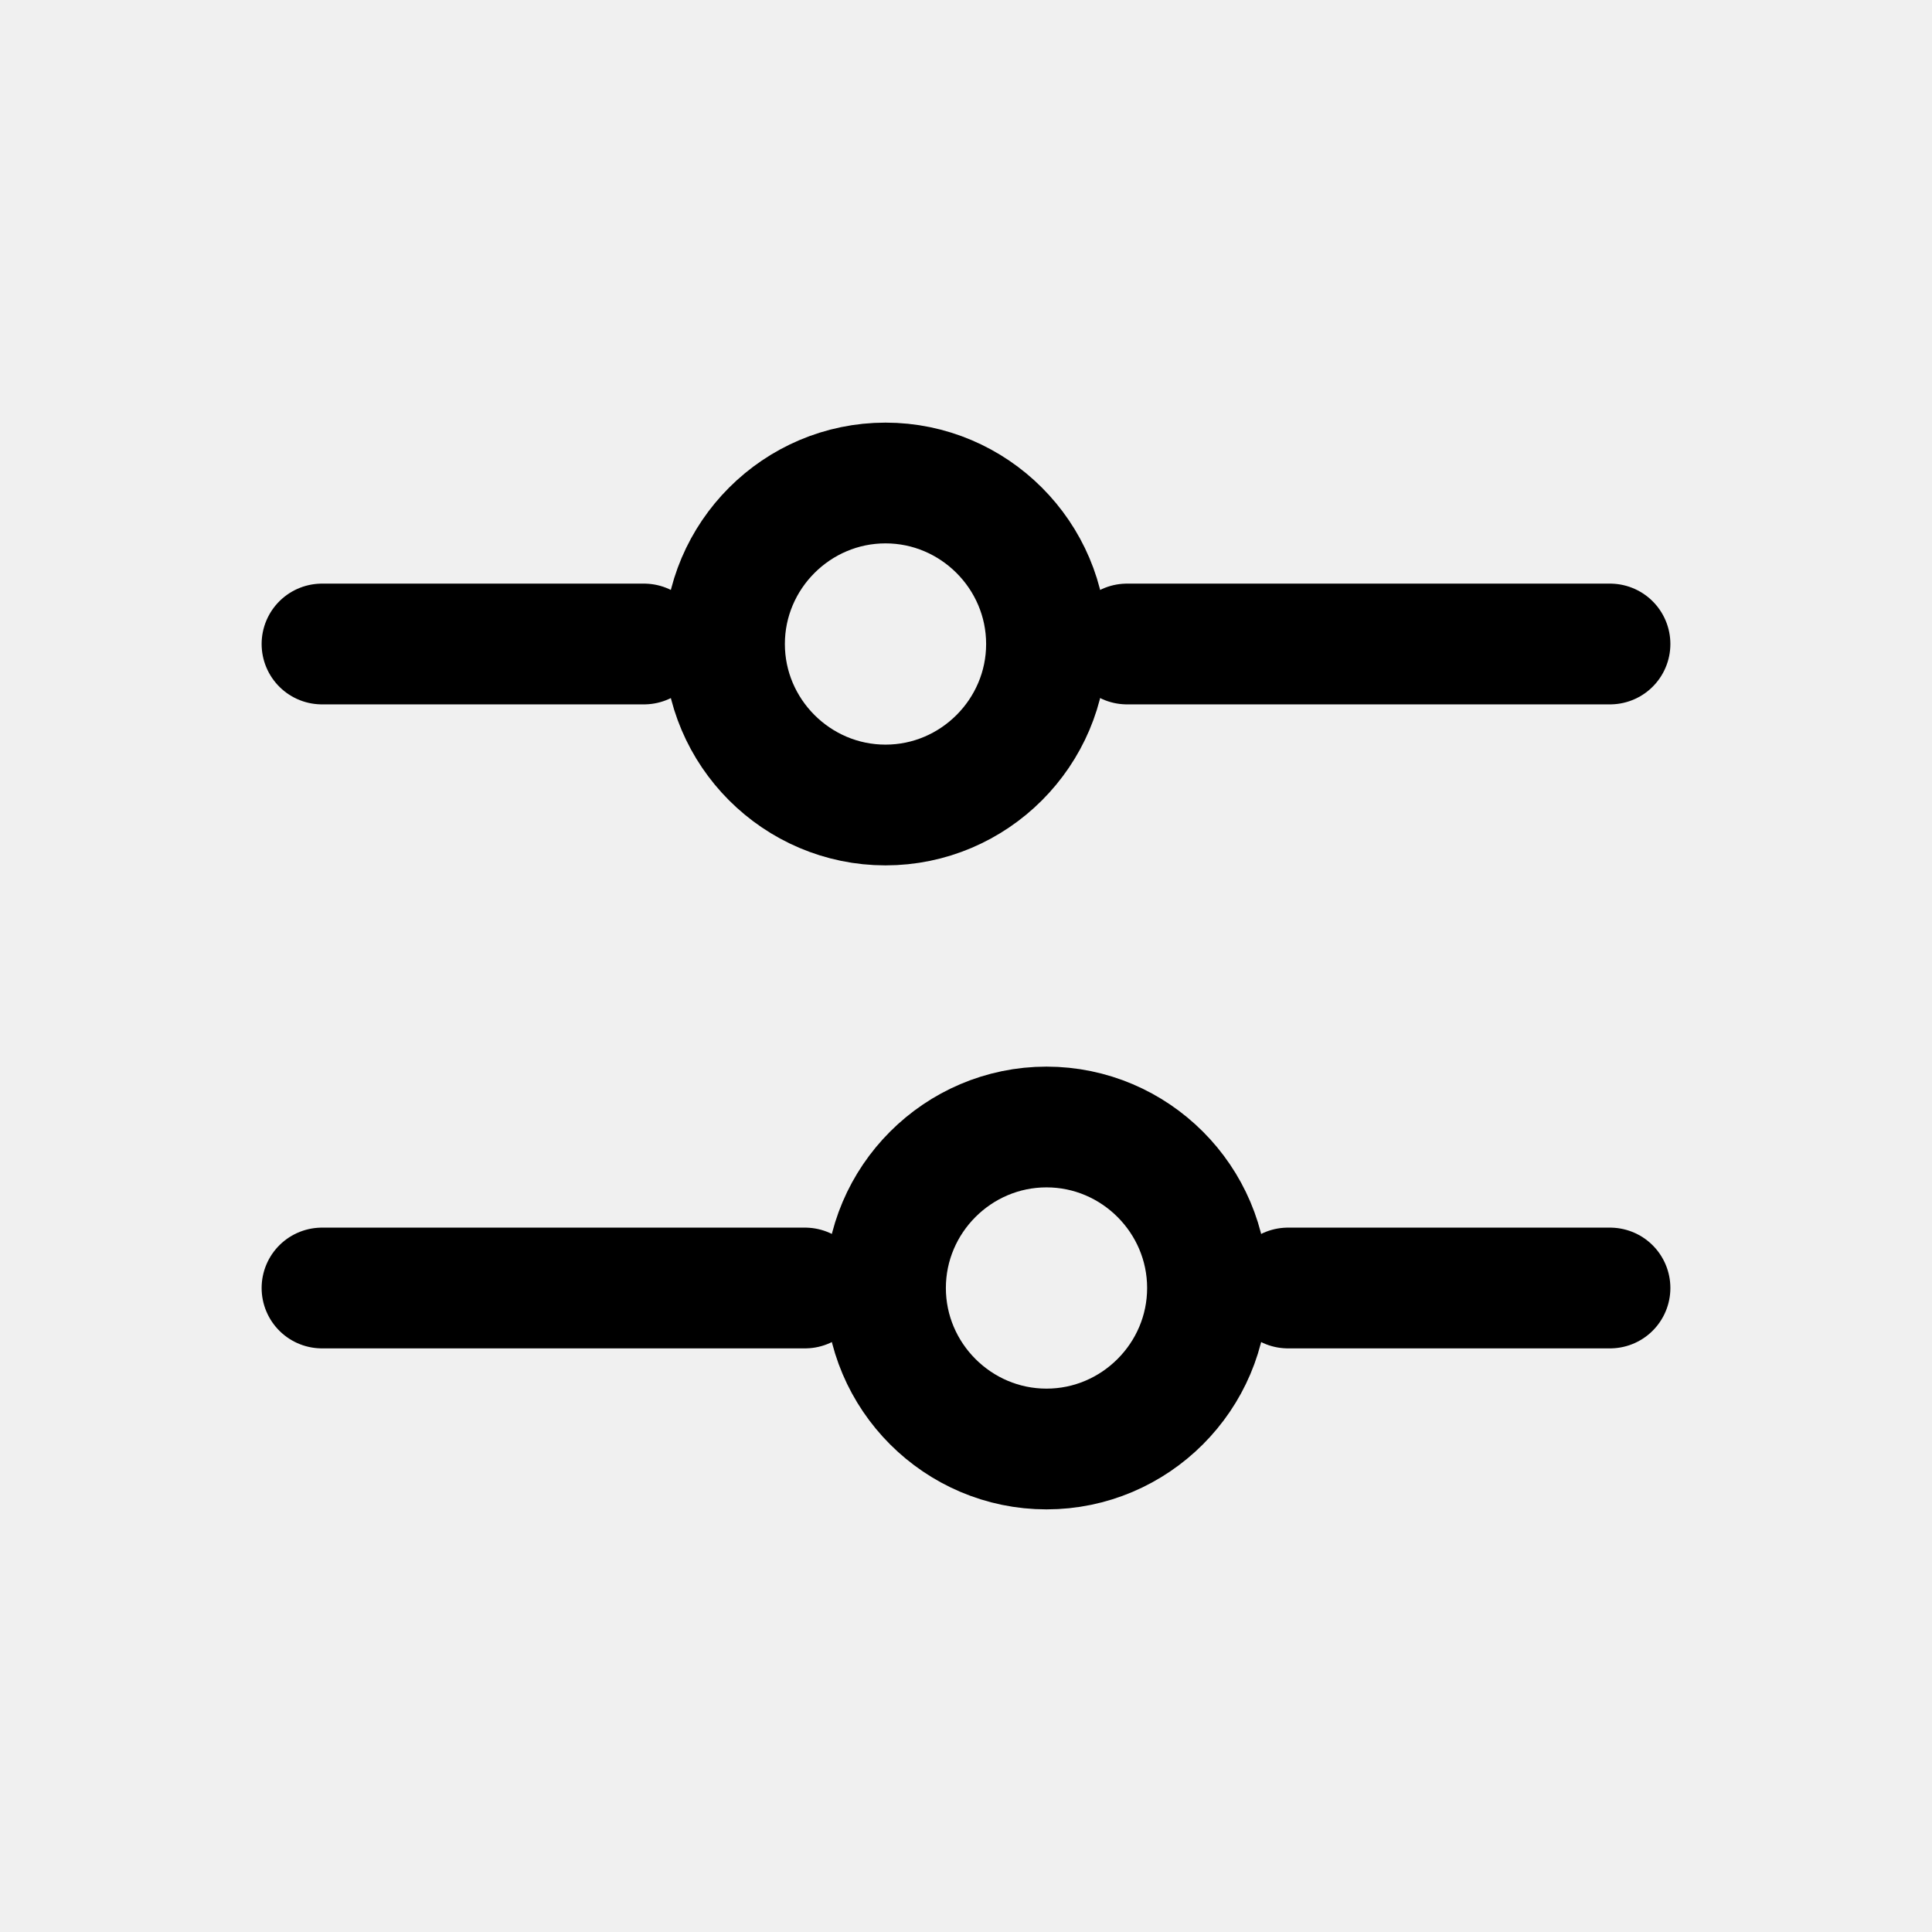
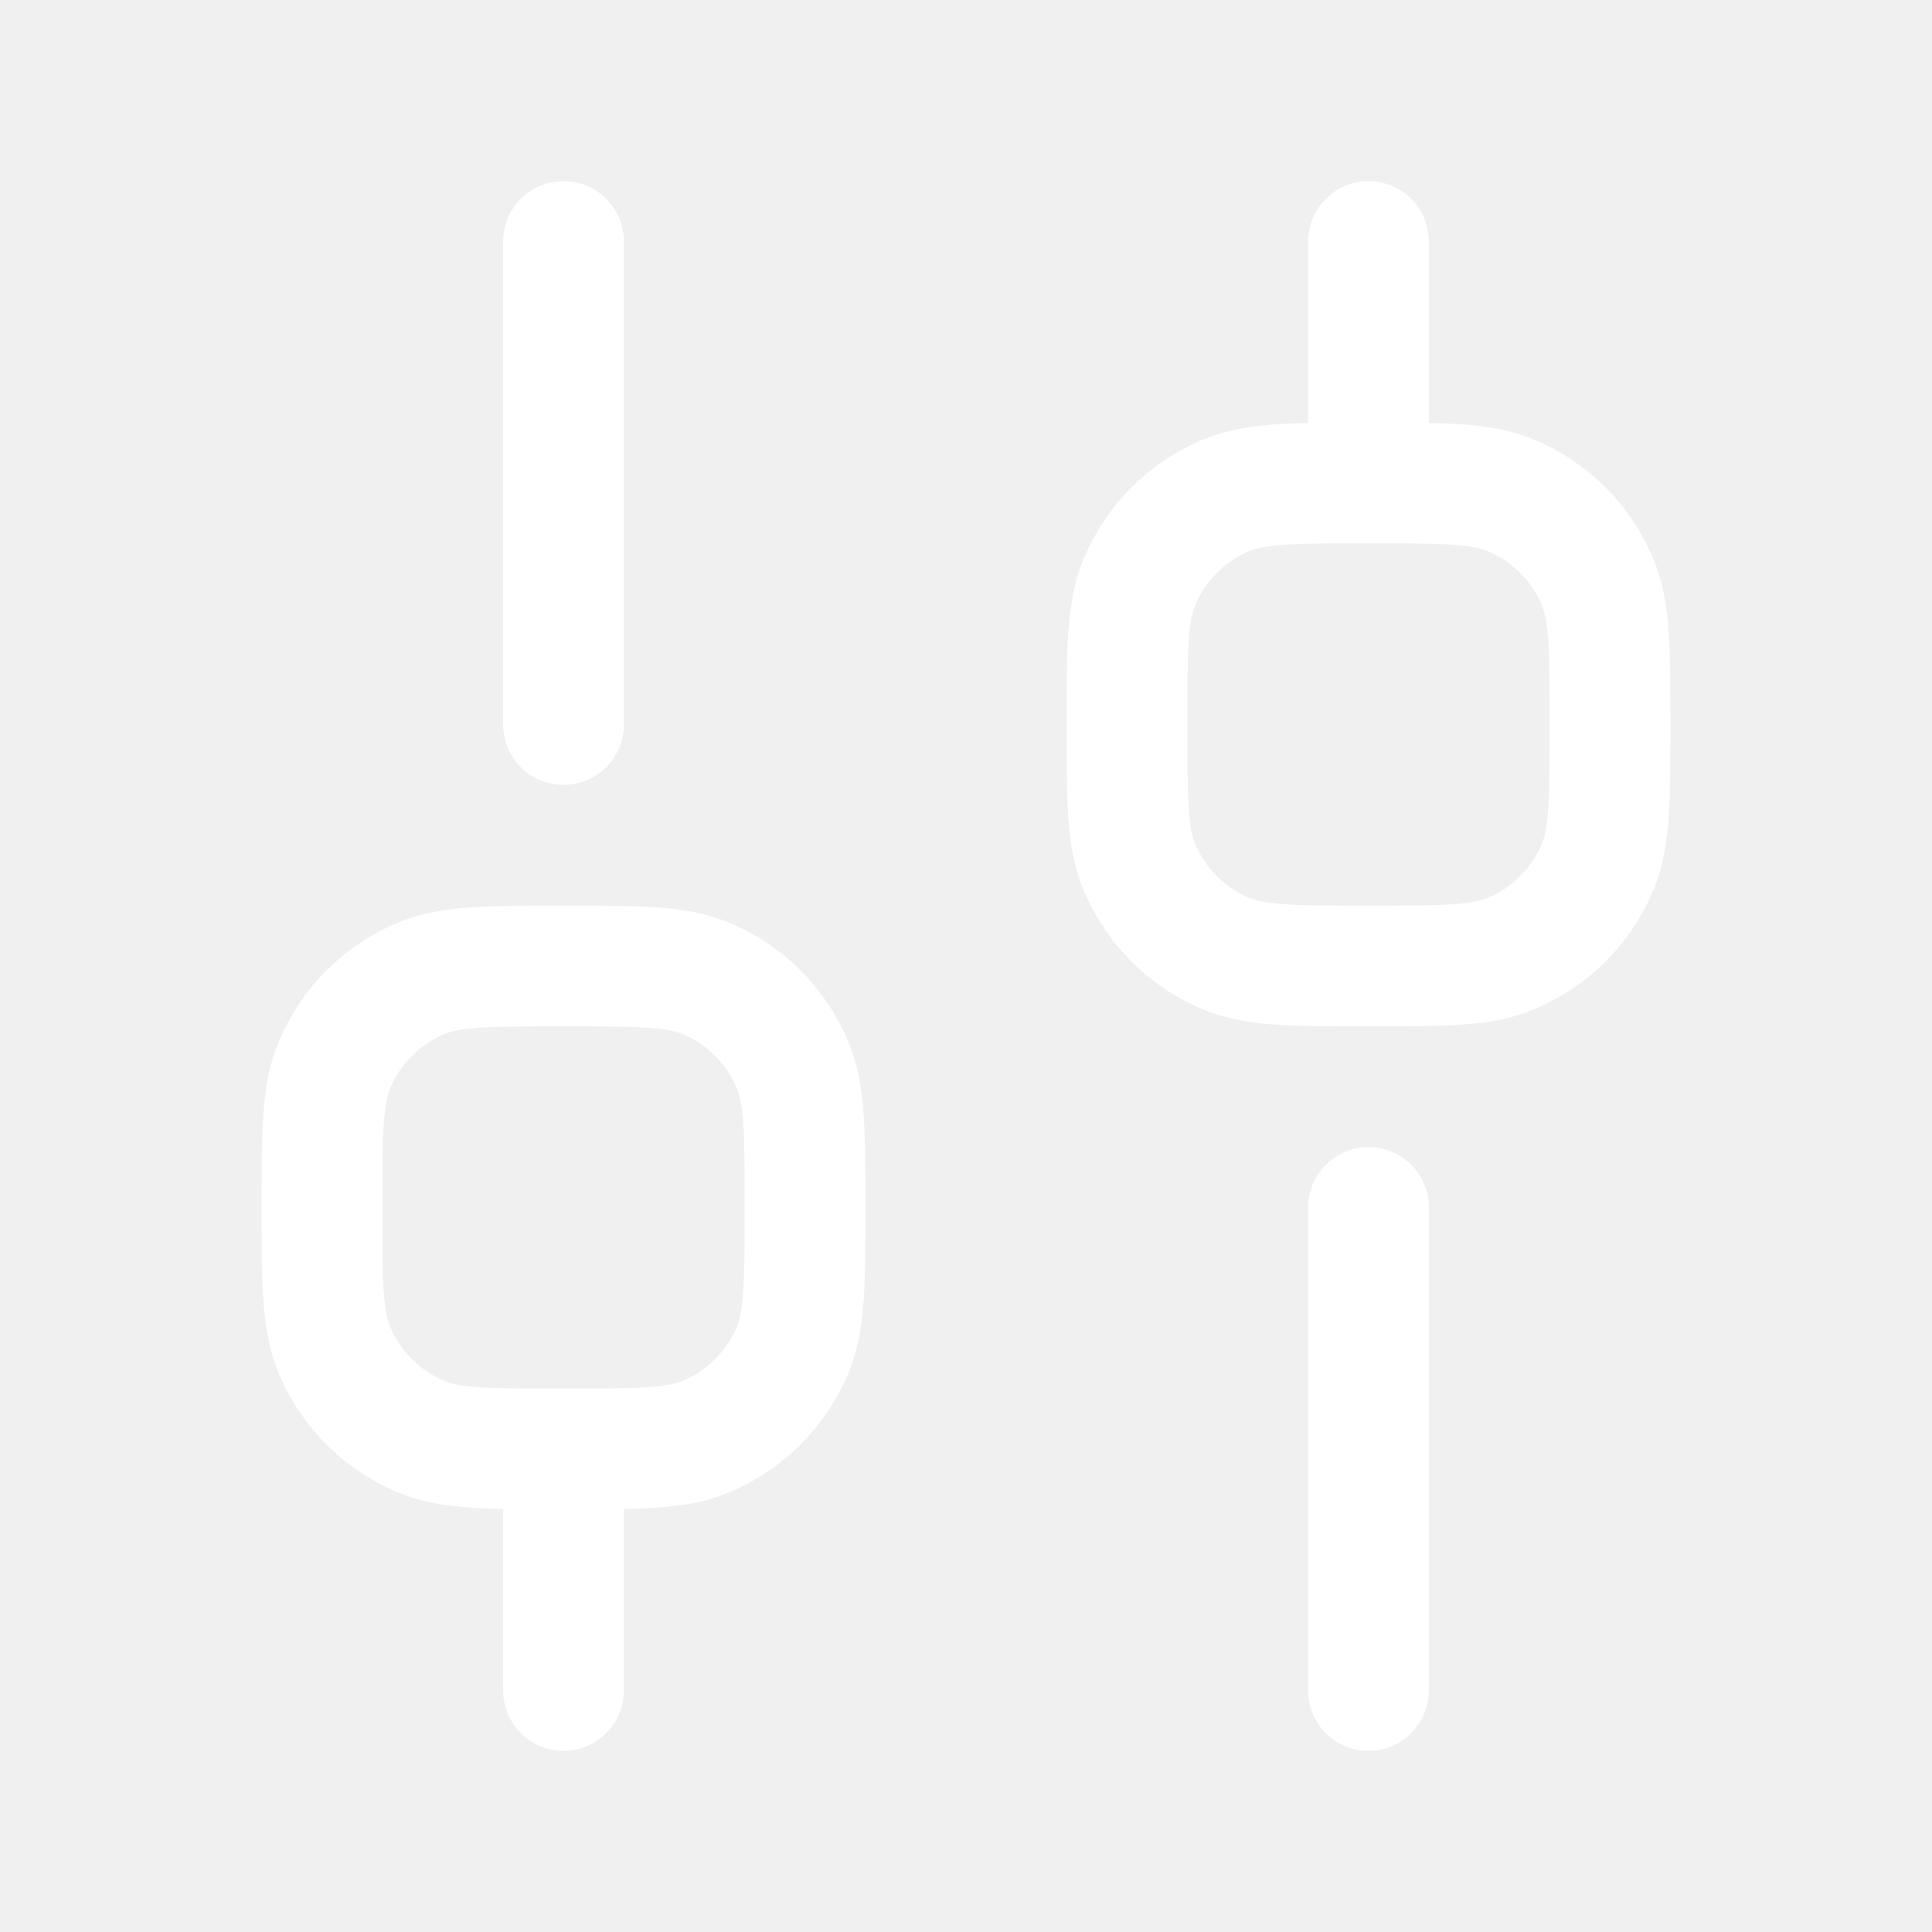
- <svg xmlns="http://www.w3.org/2000/svg" viewBox="0 0 24 24" fill="none" stroke="currentColor" stroke-width="1.5" stroke-linecap="round" stroke-linejoin="round">
-   <path d="M4 8 H8" />
-   <path d="M14 8 H20" />
-   <path d="M13 8 C13 9.1 12.1 10 11 10 C9.9 10 9 9.1 9 8 C9 6.9 9.9 6 11 6 C12.1 6 13 6.9 13 8 Z" />
-   <path d="M4 16 H10" />
-   <path d="M16 16 H20" />
-   <path d="M15 16 C15 17.1 14.1 18 13 18 C11.9 18 11 17.1 11 16 C11 14.9 11.9 14 13 14 C14.1 14 15 14.9 15 16 Z" />
+ <svg xmlns="http://www.w3.org/2000/svg" width="24" height="24" viewBox="0 0 24 24" fill="none">
+   <path d="M7 21V18" stroke="white" stroke-width="1.5" stroke-linecap="round" stroke-linejoin="round" />
+   <path d="M17 21V15" stroke="white" stroke-width="1.5" stroke-linecap="round" stroke-linejoin="round" />
+   <path d="M17 6V3" stroke="white" stroke-width="1.5" stroke-linecap="round" stroke-linejoin="round" />
+   <path d="M7 9V3" stroke="white" stroke-width="1.5" stroke-linecap="round" stroke-linejoin="round" />
+   <path d="M7 18C6.068 18 5.602 18 5.235 17.848C4.745 17.645 4.355 17.255 4.152 16.765C4 16.398 4 15.932 4 15C4 14.068 4 13.602 4.152 13.235C4.355 12.745 4.745 12.355 5.235 12.152C5.602 12 6.068 12 7 12C7.932 12 8.398 12 8.765 12.152C9.255 12.355 9.645 12.745 9.848 13.235C10 13.602 10 14.068 10 15C10 15.932 10 16.398 9.848 16.765C9.645 17.255 9.255 17.645 8.765 17.848C8.398 18 7.932 18 7 18Z" stroke="white" stroke-width="1.5" />
+   <path d="M17 12C17.932 12 18.398 12 18.765 11.848C19.255 11.645 19.645 11.255 19.848 10.765C20 10.398 20 9.932 20 9C20 8.068 20 7.602 19.848 7.235C19.645 6.745 19.255 6.355 18.765 6.152C18.398 6 17.932 6 17 6C16.068 6 15.602 6 15.235 6.152C14.745 6.355 14.355 6.745 14.152 7.235C14 7.602 14 8.068 14 9C14 9.932 14 10.398 14.152 10.765C14.355 11.255 14.745 11.645 15.235 11.848C15.602 12 16.068 12 17 12Z" stroke="white" stroke-width="1.5" />
</svg>
